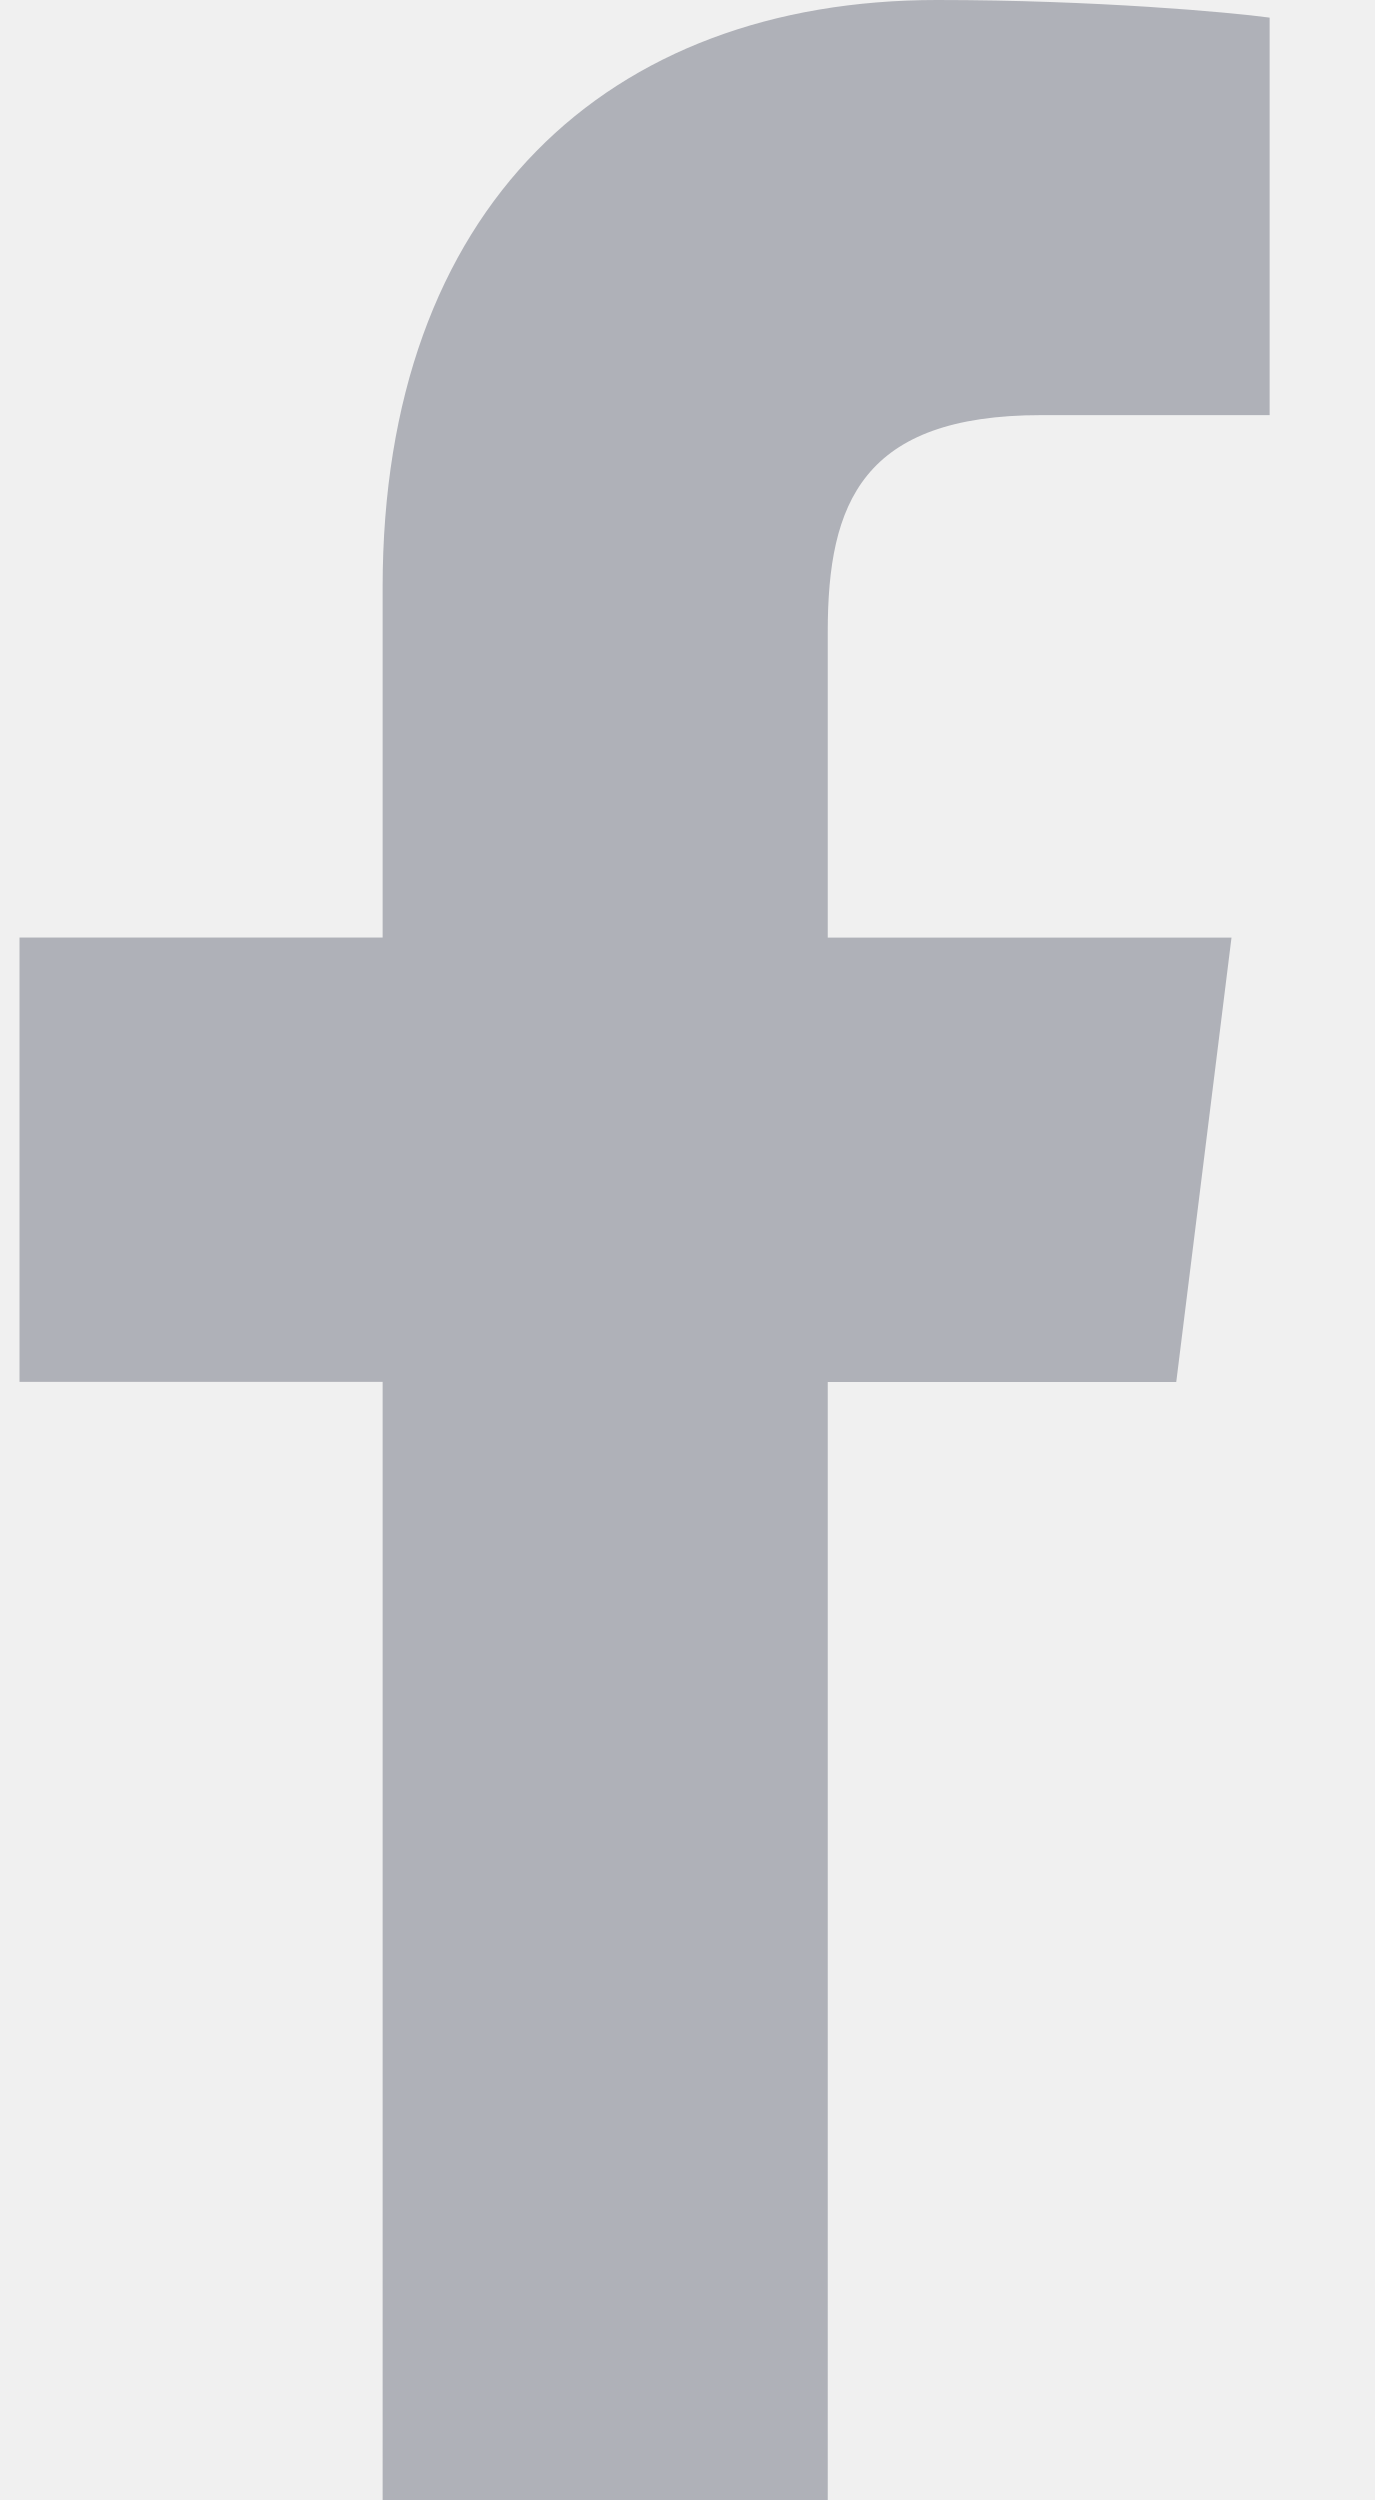
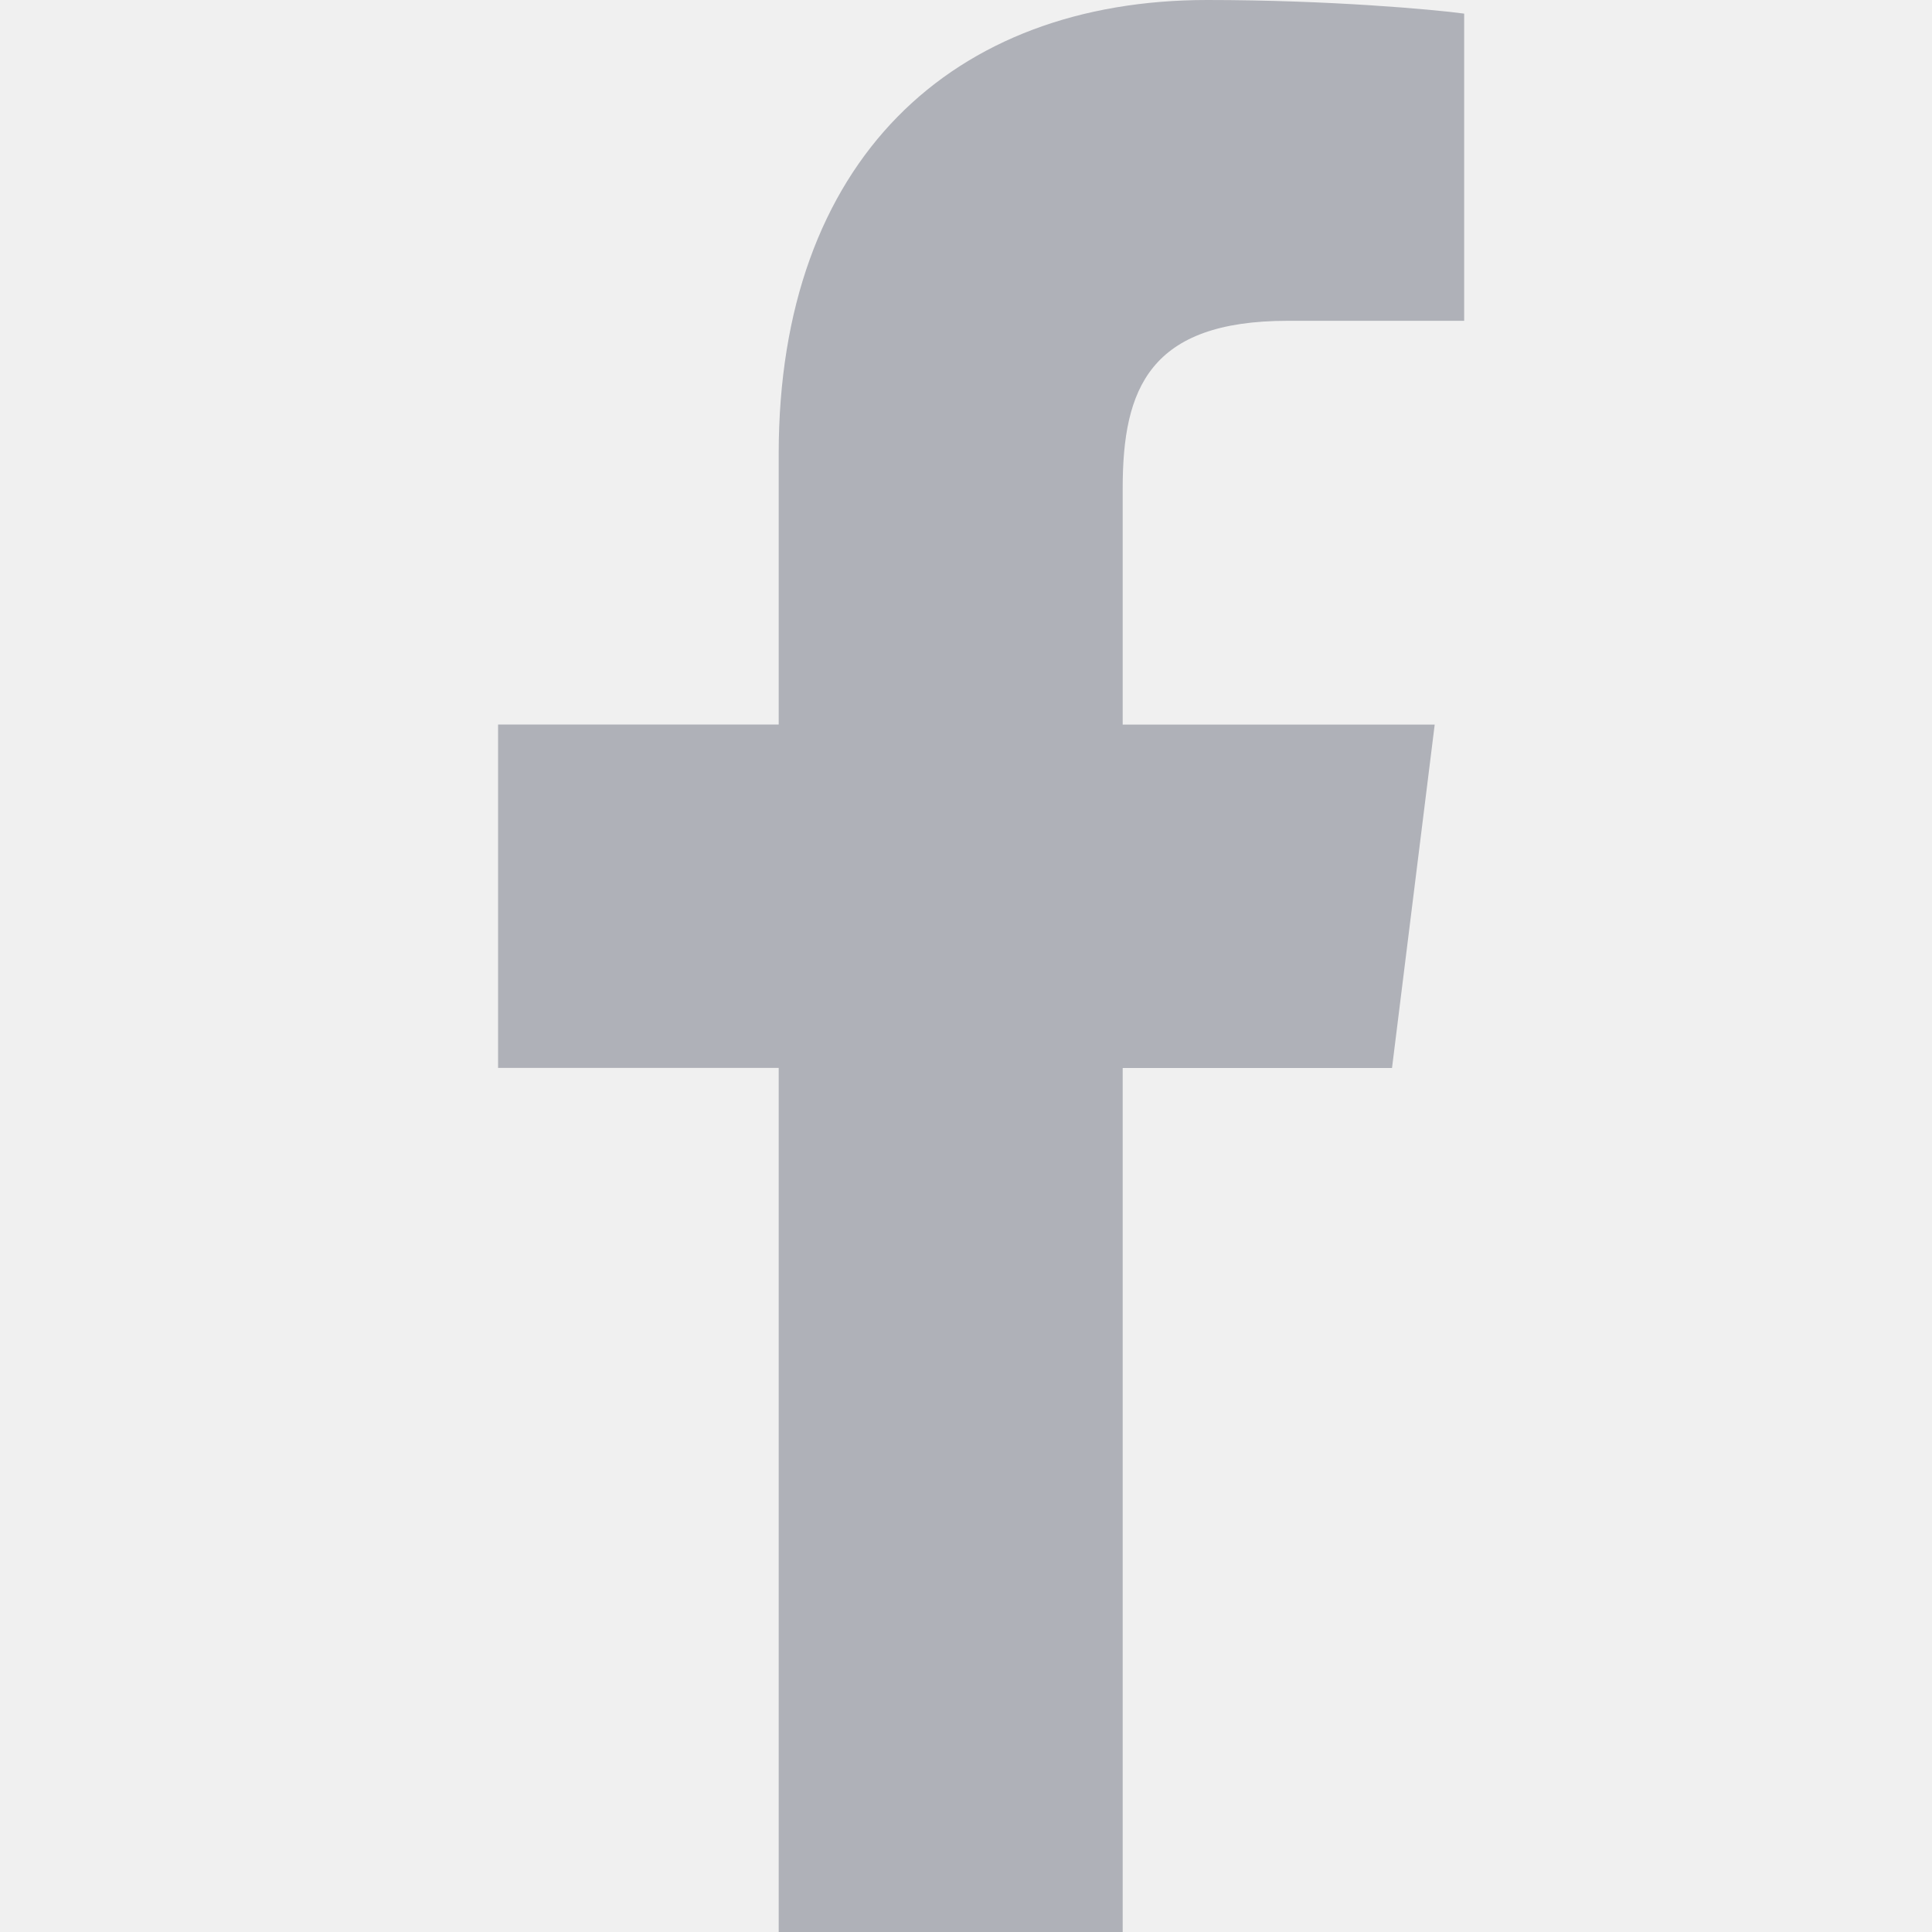
- <svg xmlns="http://www.w3.org/2000/svg" width="11" height="20" viewBox="0 0 11 20" fill="none">
-   <path d="M8.331 3.321H10.157V0.141C9.842 0.098 8.758 0 7.497 0C4.864 0 3.061 1.656 3.061 4.699V7.5H0.156V11.055H3.061V20H6.622V11.056H9.41L9.852 7.501H6.622V5.052C6.622 4.024 6.899 3.321 8.331 3.321Z" fill="#AFB1B8" />
+ <svg xmlns="http://www.w3.org/2000/svg" width="20" height="20" viewBox="0 0 20 20" fill="none">
+   <g clip-path="url(#clip0)">
+     <path d="M13.331 3.321H15.157V0.141C14.842 0.098 13.758 0 12.497 0C9.864 0 8.061 1.656 8.061 4.699V7.5H5.156V11.055H8.061V20H11.622V11.056H14.41L14.852 7.501H11.622V5.052C11.622 4.024 11.899 3.321 13.331 3.321Z" fill="#AFB1B8" />
+   </g>
+   <defs>
+     <clipPath id="clip0">
+       <rect width="20" height="20" fill="white" />
+     </clipPath>
+   </defs>
</svg>
